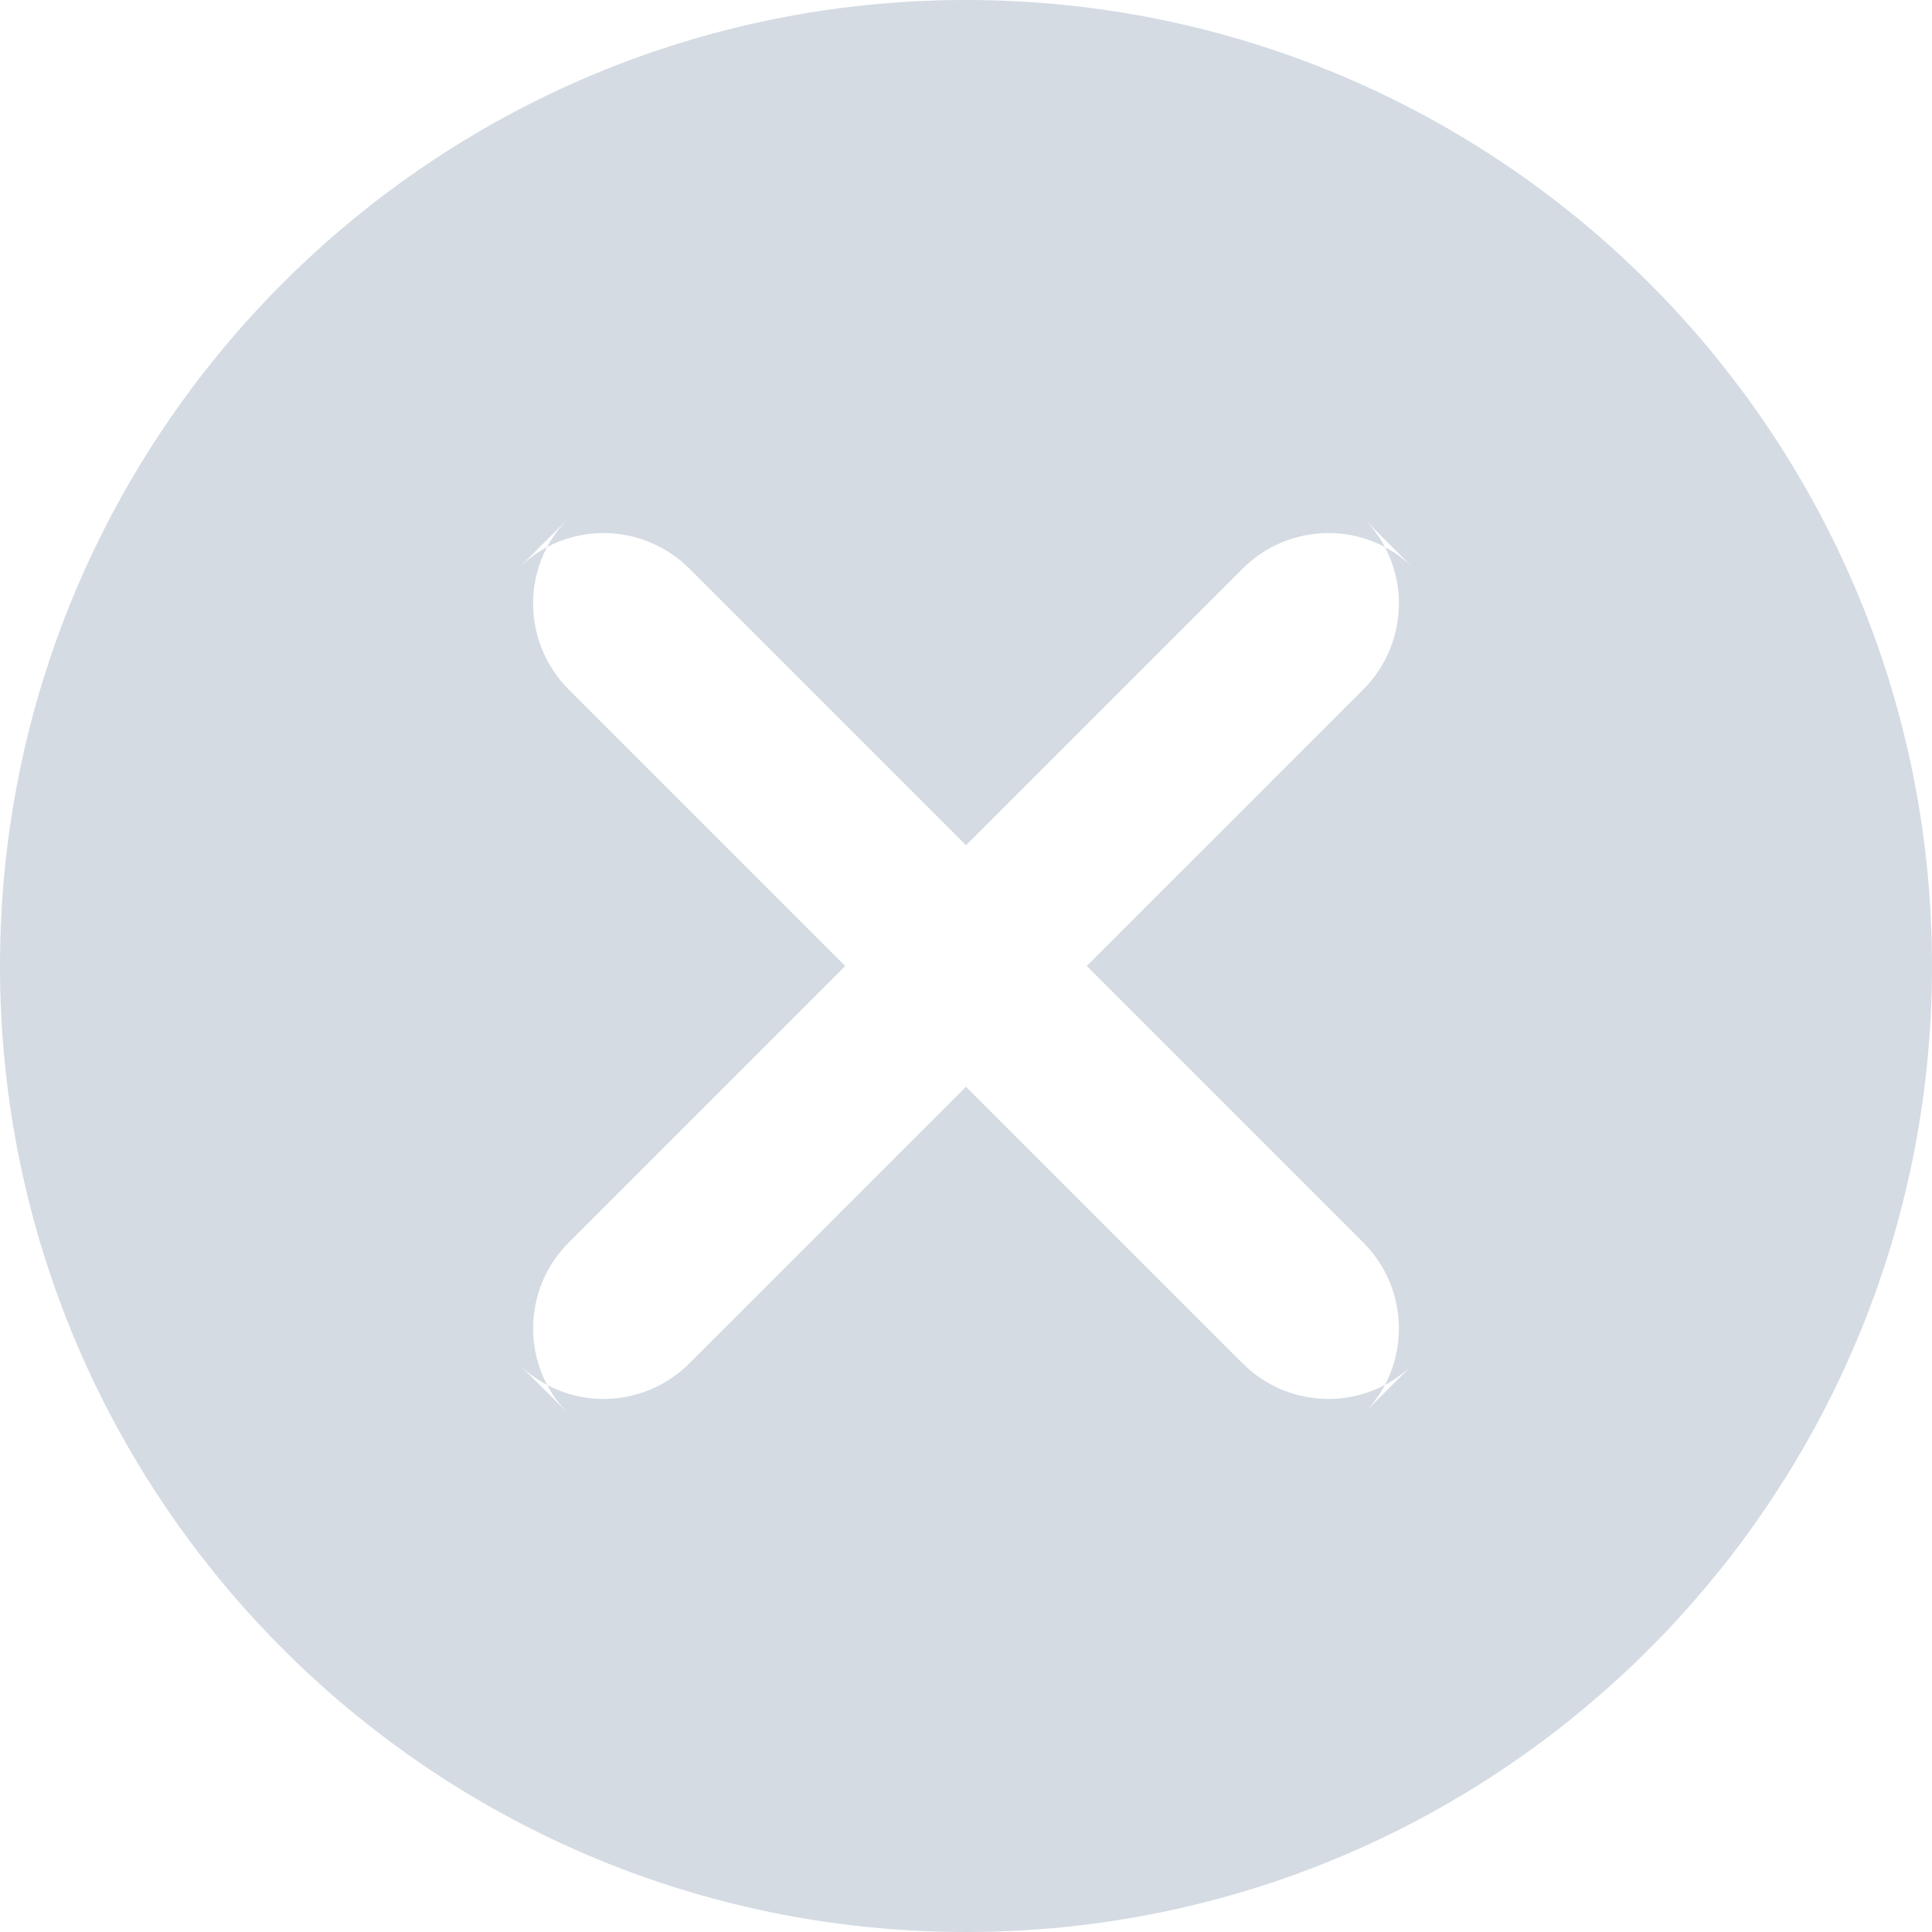
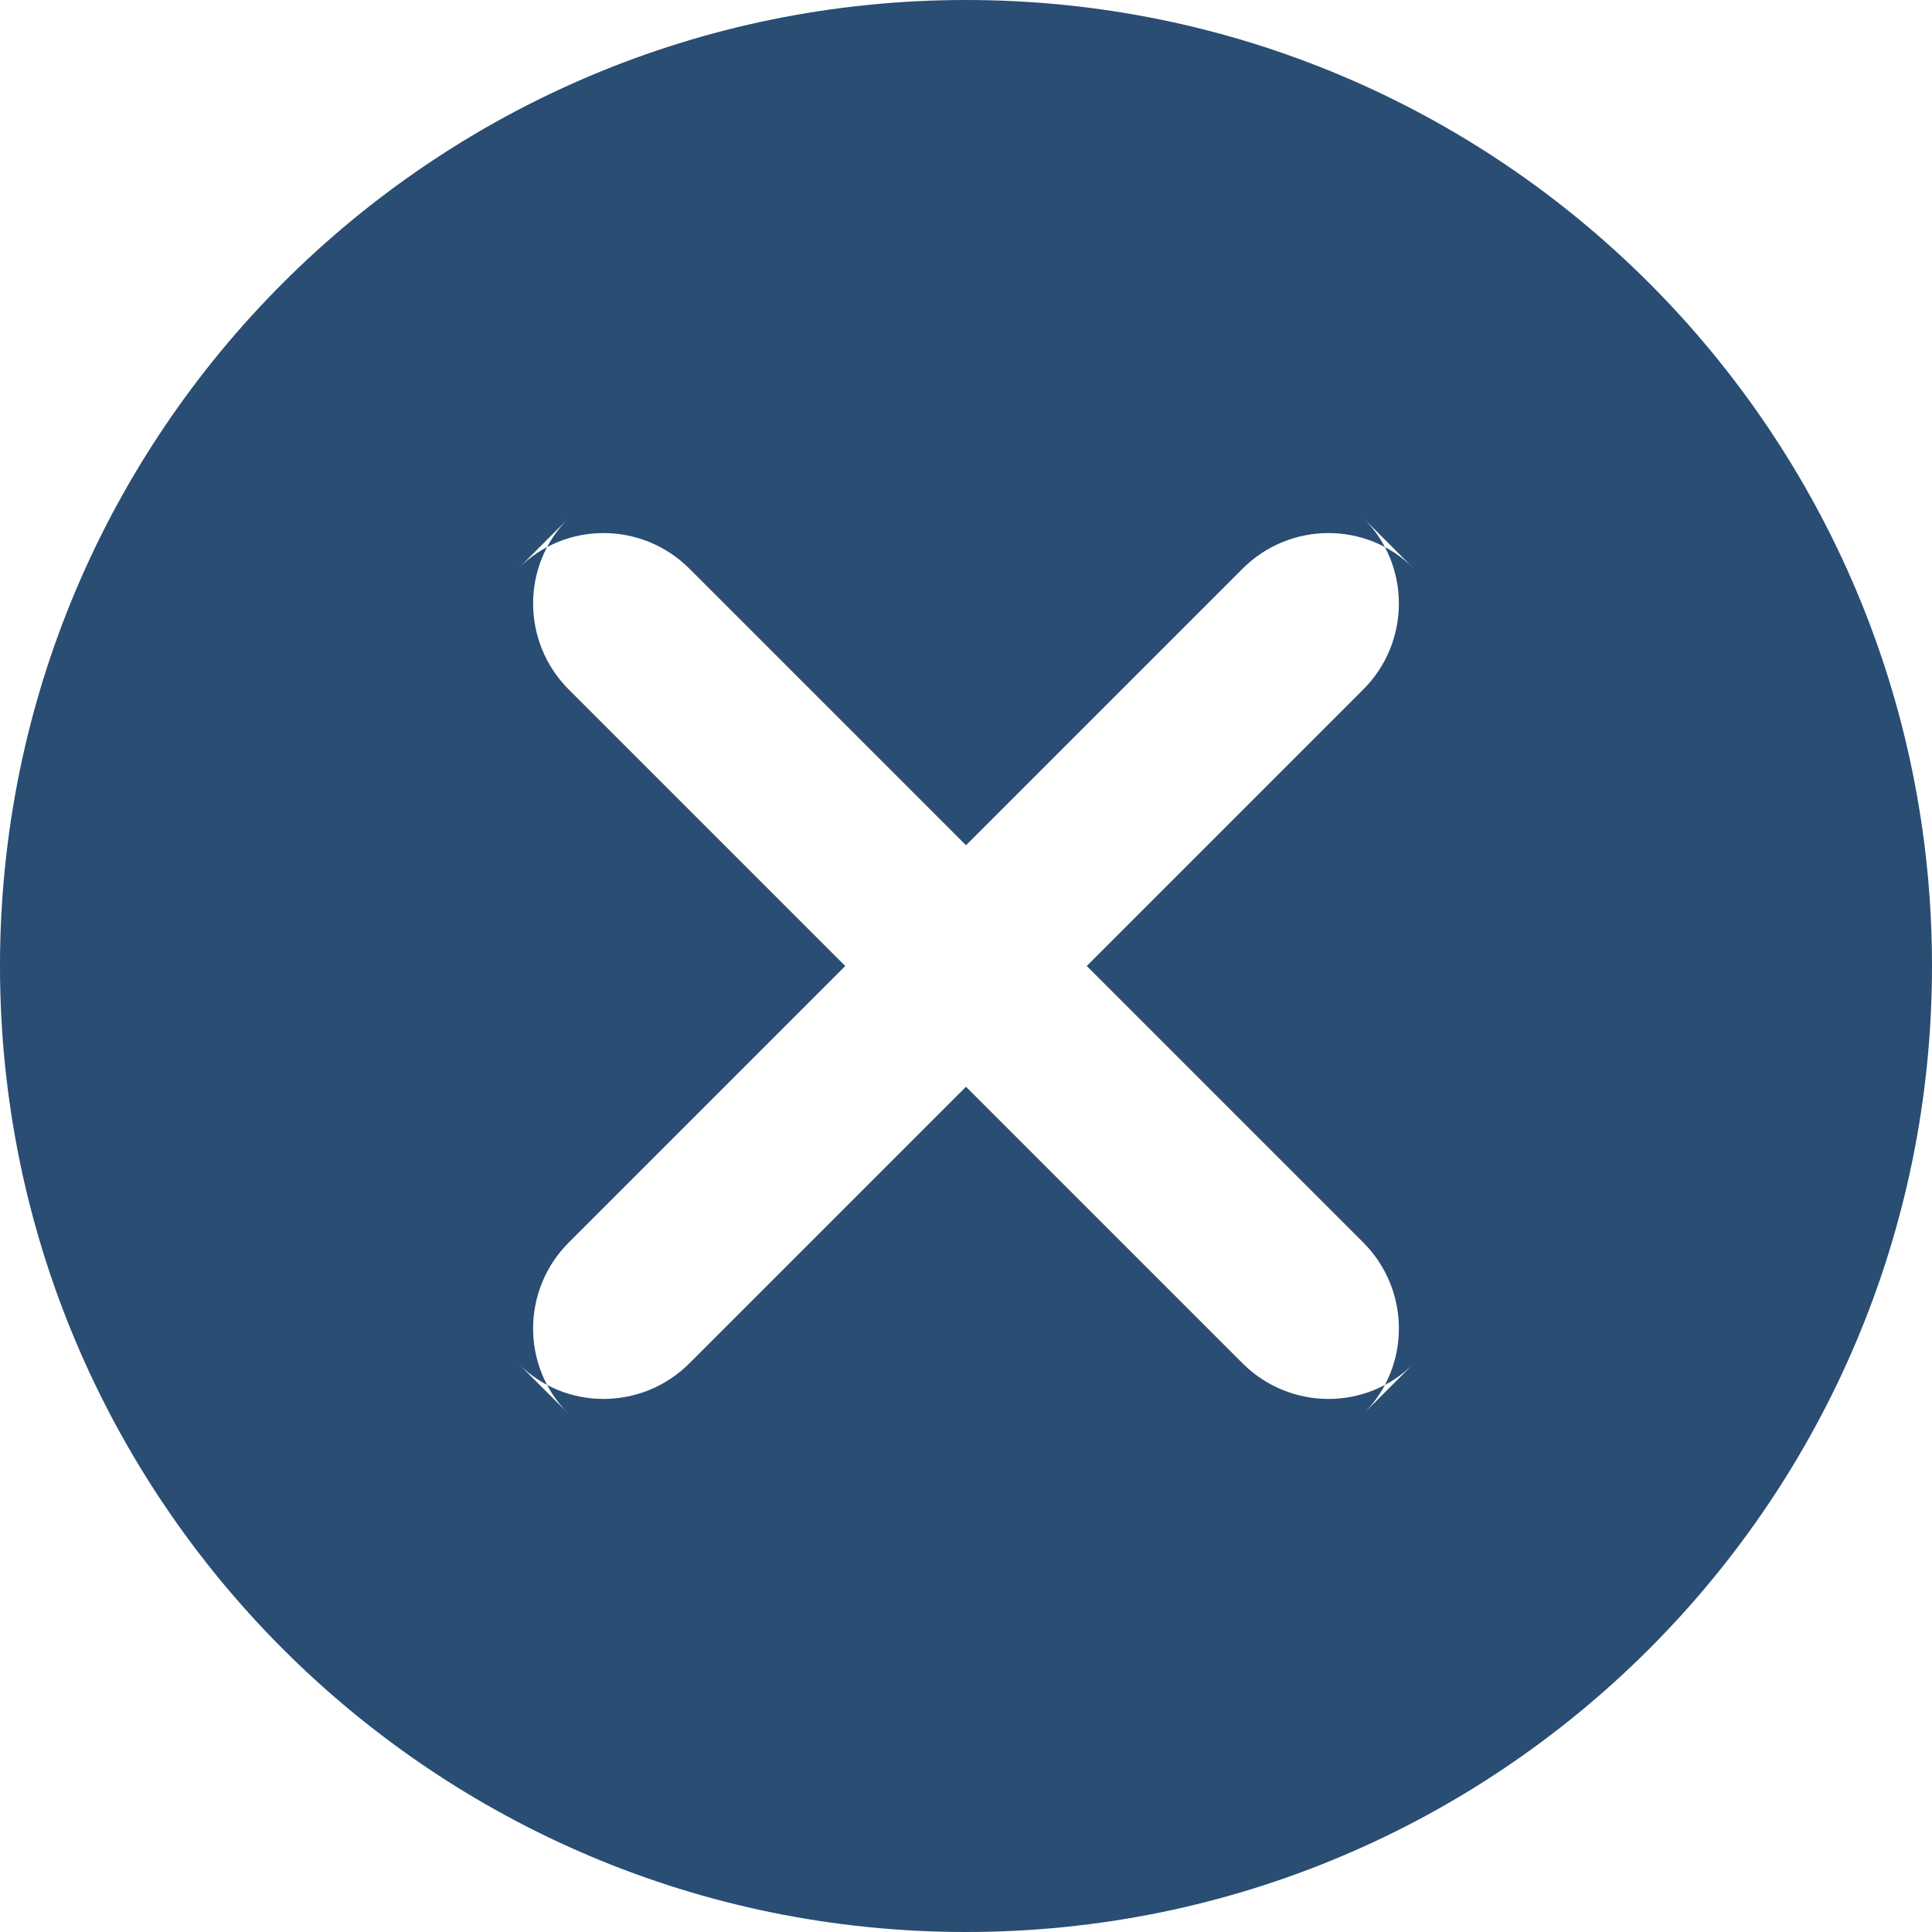
<svg xmlns="http://www.w3.org/2000/svg" width="16" height="16" viewBox="0 0 16 16" version="1.1">
-   <g id="Symbols" stroke="none" stroke-width="1" fill="none" fill-rule="evenodd" fill-opacity=".2">
+   <g id="Symbols" stroke="none" stroke-width="1" fill="none" fill-rule="evenodd" fill-opacity="1">
    <g id="Views/Login-Inputted-filltered-prev-IDs" transform="translate(-268, -403)" fill="#294D73">
      <g id="Input" transform="translate(24, 338)">
        <g id="suggestions" transform="translate(0, 49)">
          <g id="1">
            <path d="M253,24 L255.29,21.71 C255.681,21.319 255.684,20.684 255.295,20.295 L255.705,20.705 C255.316,20.316 254.682,20.318 254.29,20.71 L252,23 L249.71,20.71 C249.318,20.318 248.684,20.316 248.295,20.705 L248.705,20.295 C248.316,20.684 248.319,21.319 248.71,21.71 L251,24 L248.71,26.29 C248.319,26.681 248.316,27.316 248.705,27.705 L248.295,27.295 C248.684,27.684 249.318,27.682 249.71,27.29 L252,25 L254.29,27.29 C254.682,27.682 255.316,27.684 255.705,27.295 L255.295,27.705 C255.684,27.316 255.681,26.681 255.29,26.29 L253,24 Z M252,32 C247.582,32 244,28.418 244,24 C244,19.582 247.582,16 252,16 C256.418,16 260,19.582 260,24 C260,28.418 256.418,32 252,32 Z" id="icon-close-sml" />
          </g>
        </g>
      </g>
    </g>
  </g>
</svg>
